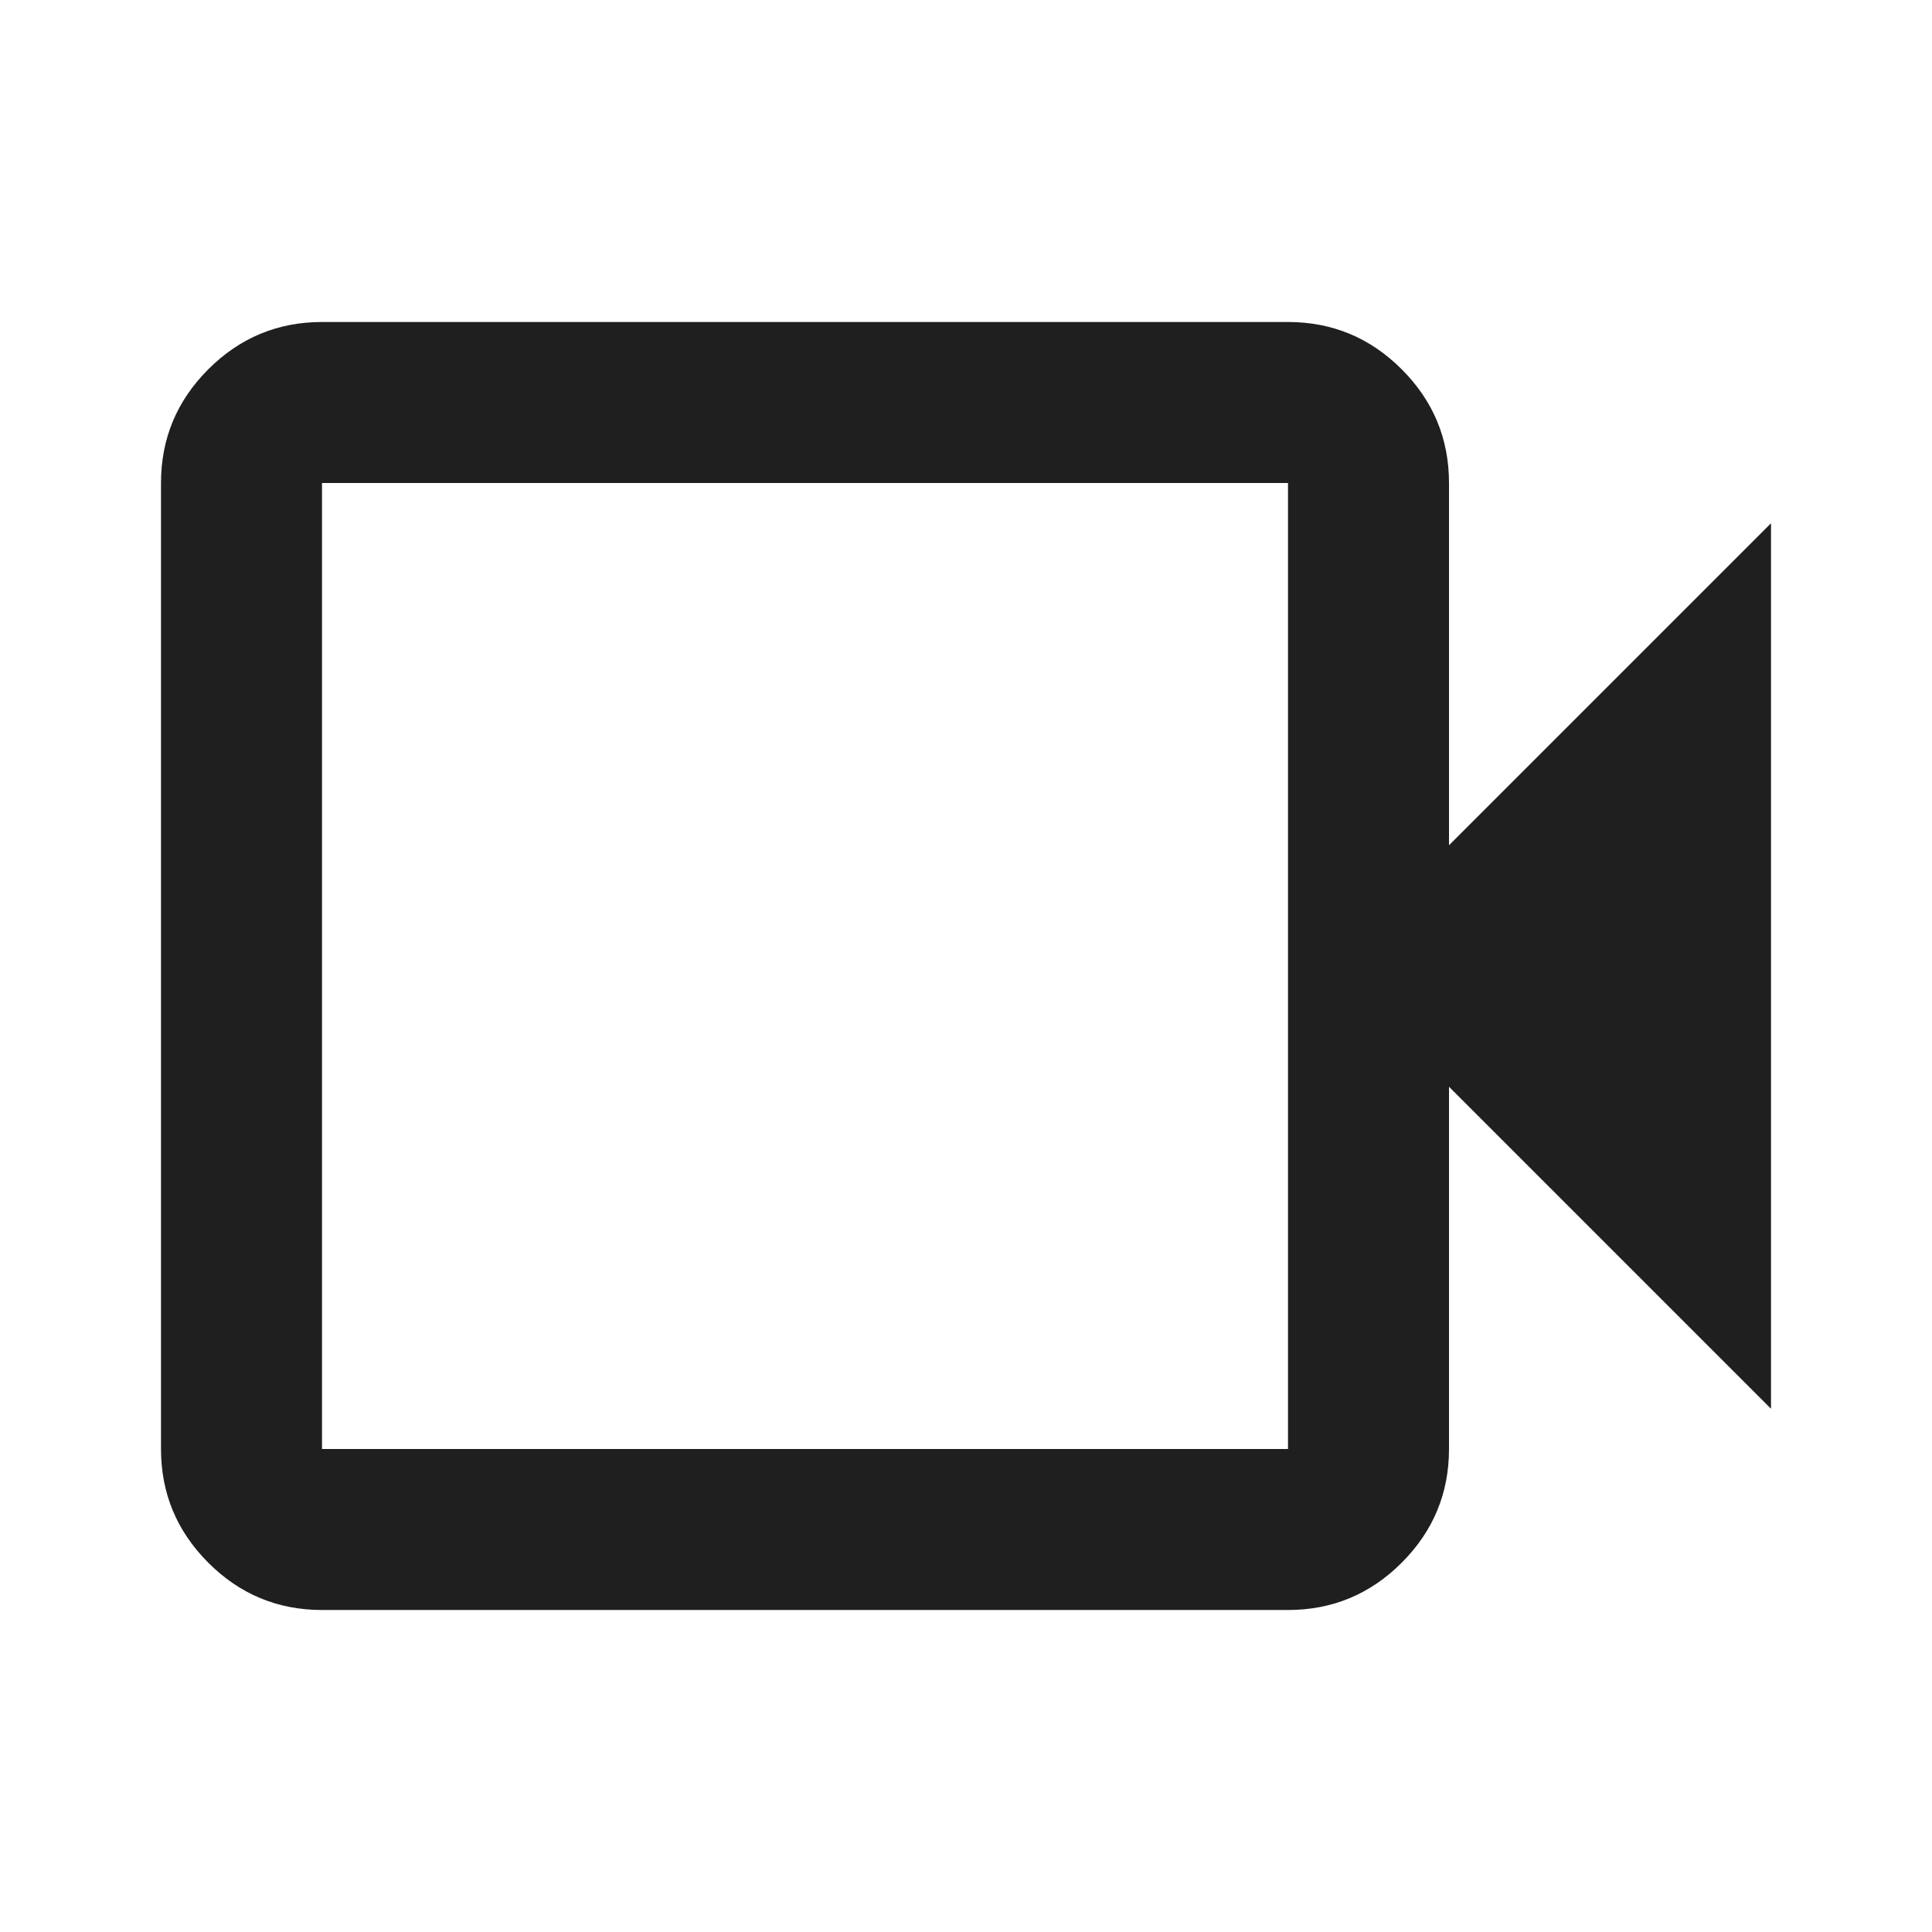
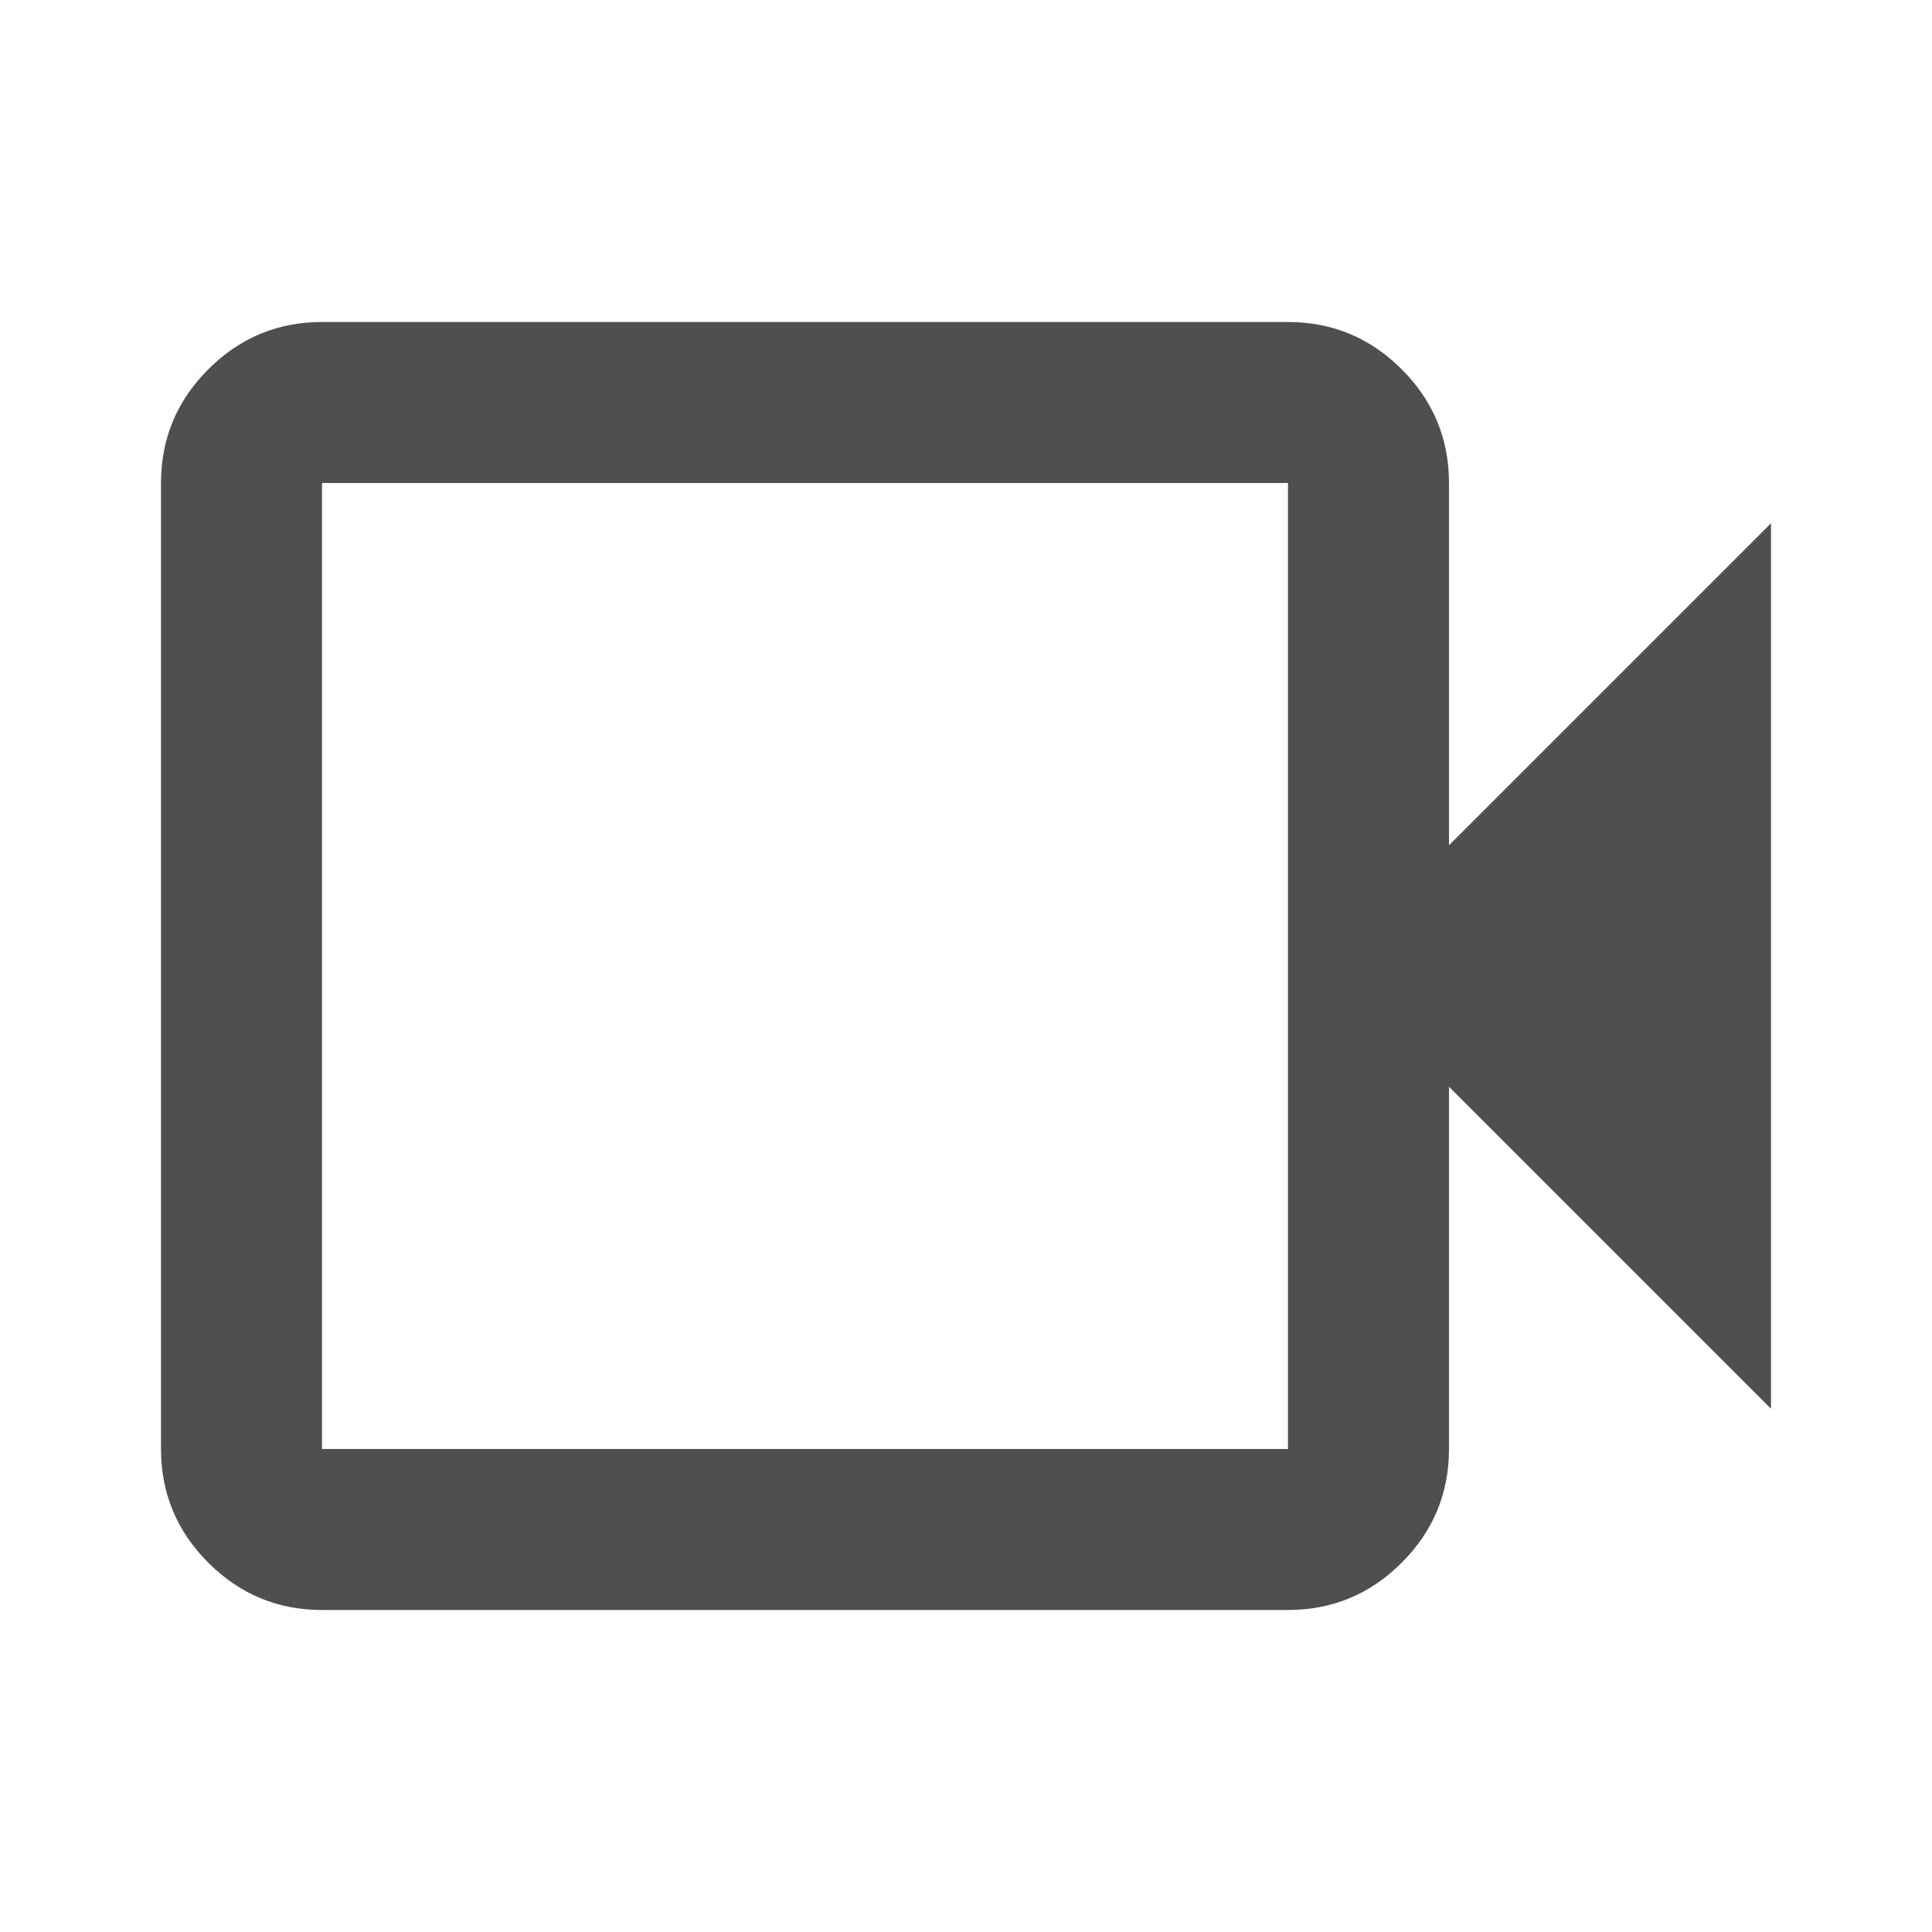
<svg xmlns="http://www.w3.org/2000/svg" height="24px" viewBox="0 -960 960 960" width="24px" fill="#1f1f1f">
-   <path d="M160-160q-33 0-56.5-23.5T80-240v-480q0-33 23.5-56.5T160-800h480q33 0 56.5 23.5T720-720v180l160-160v440L720-420v180q0 33-23.5 56.5T640-160H160Zm0-80h480v-480H160v480Zm0 0v-480 480Z" />
+   <path d="M160-160q-33 0-56.5-23.5T80-240v-480q0-33 23.5-56.5T160-800h480q33 0 56.5 23.5T720-720v180l160-160v440L720-420v180q0 33-23.5 56.5T640-160H160Zm0-80h480v-480H160v480Zm0 0v-480 480Z" fill="#514e4e" />
</svg>
